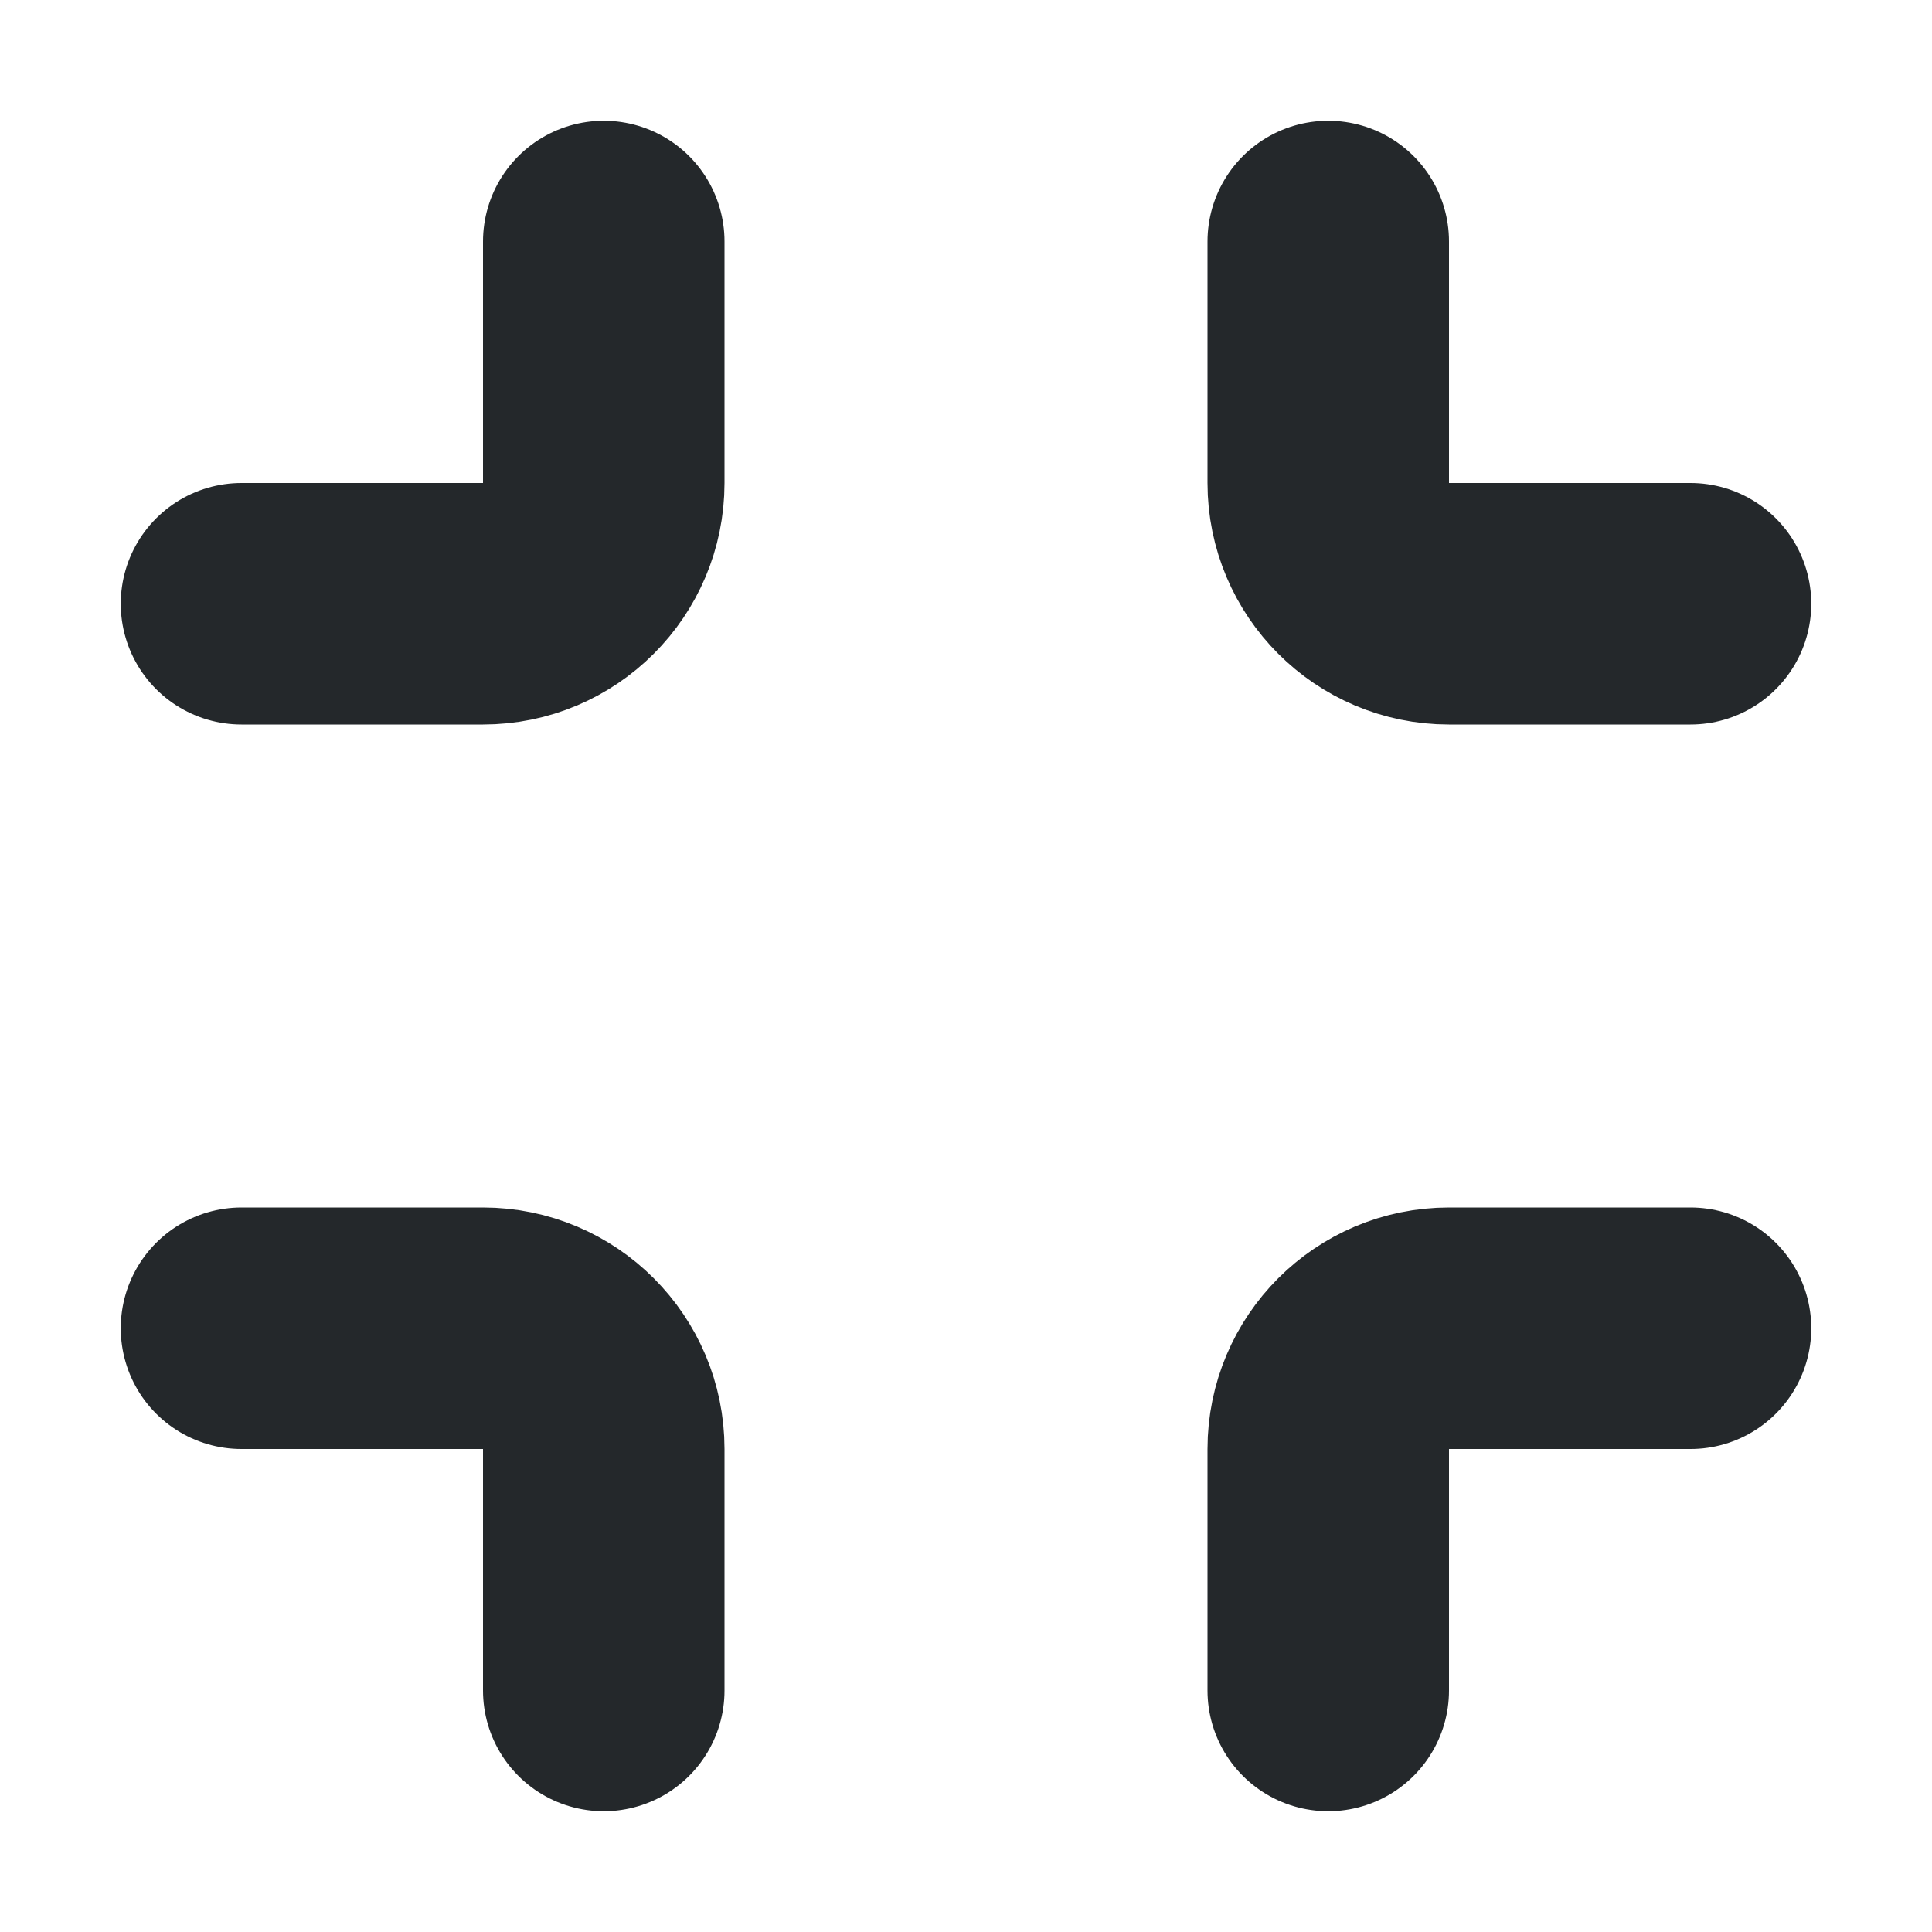
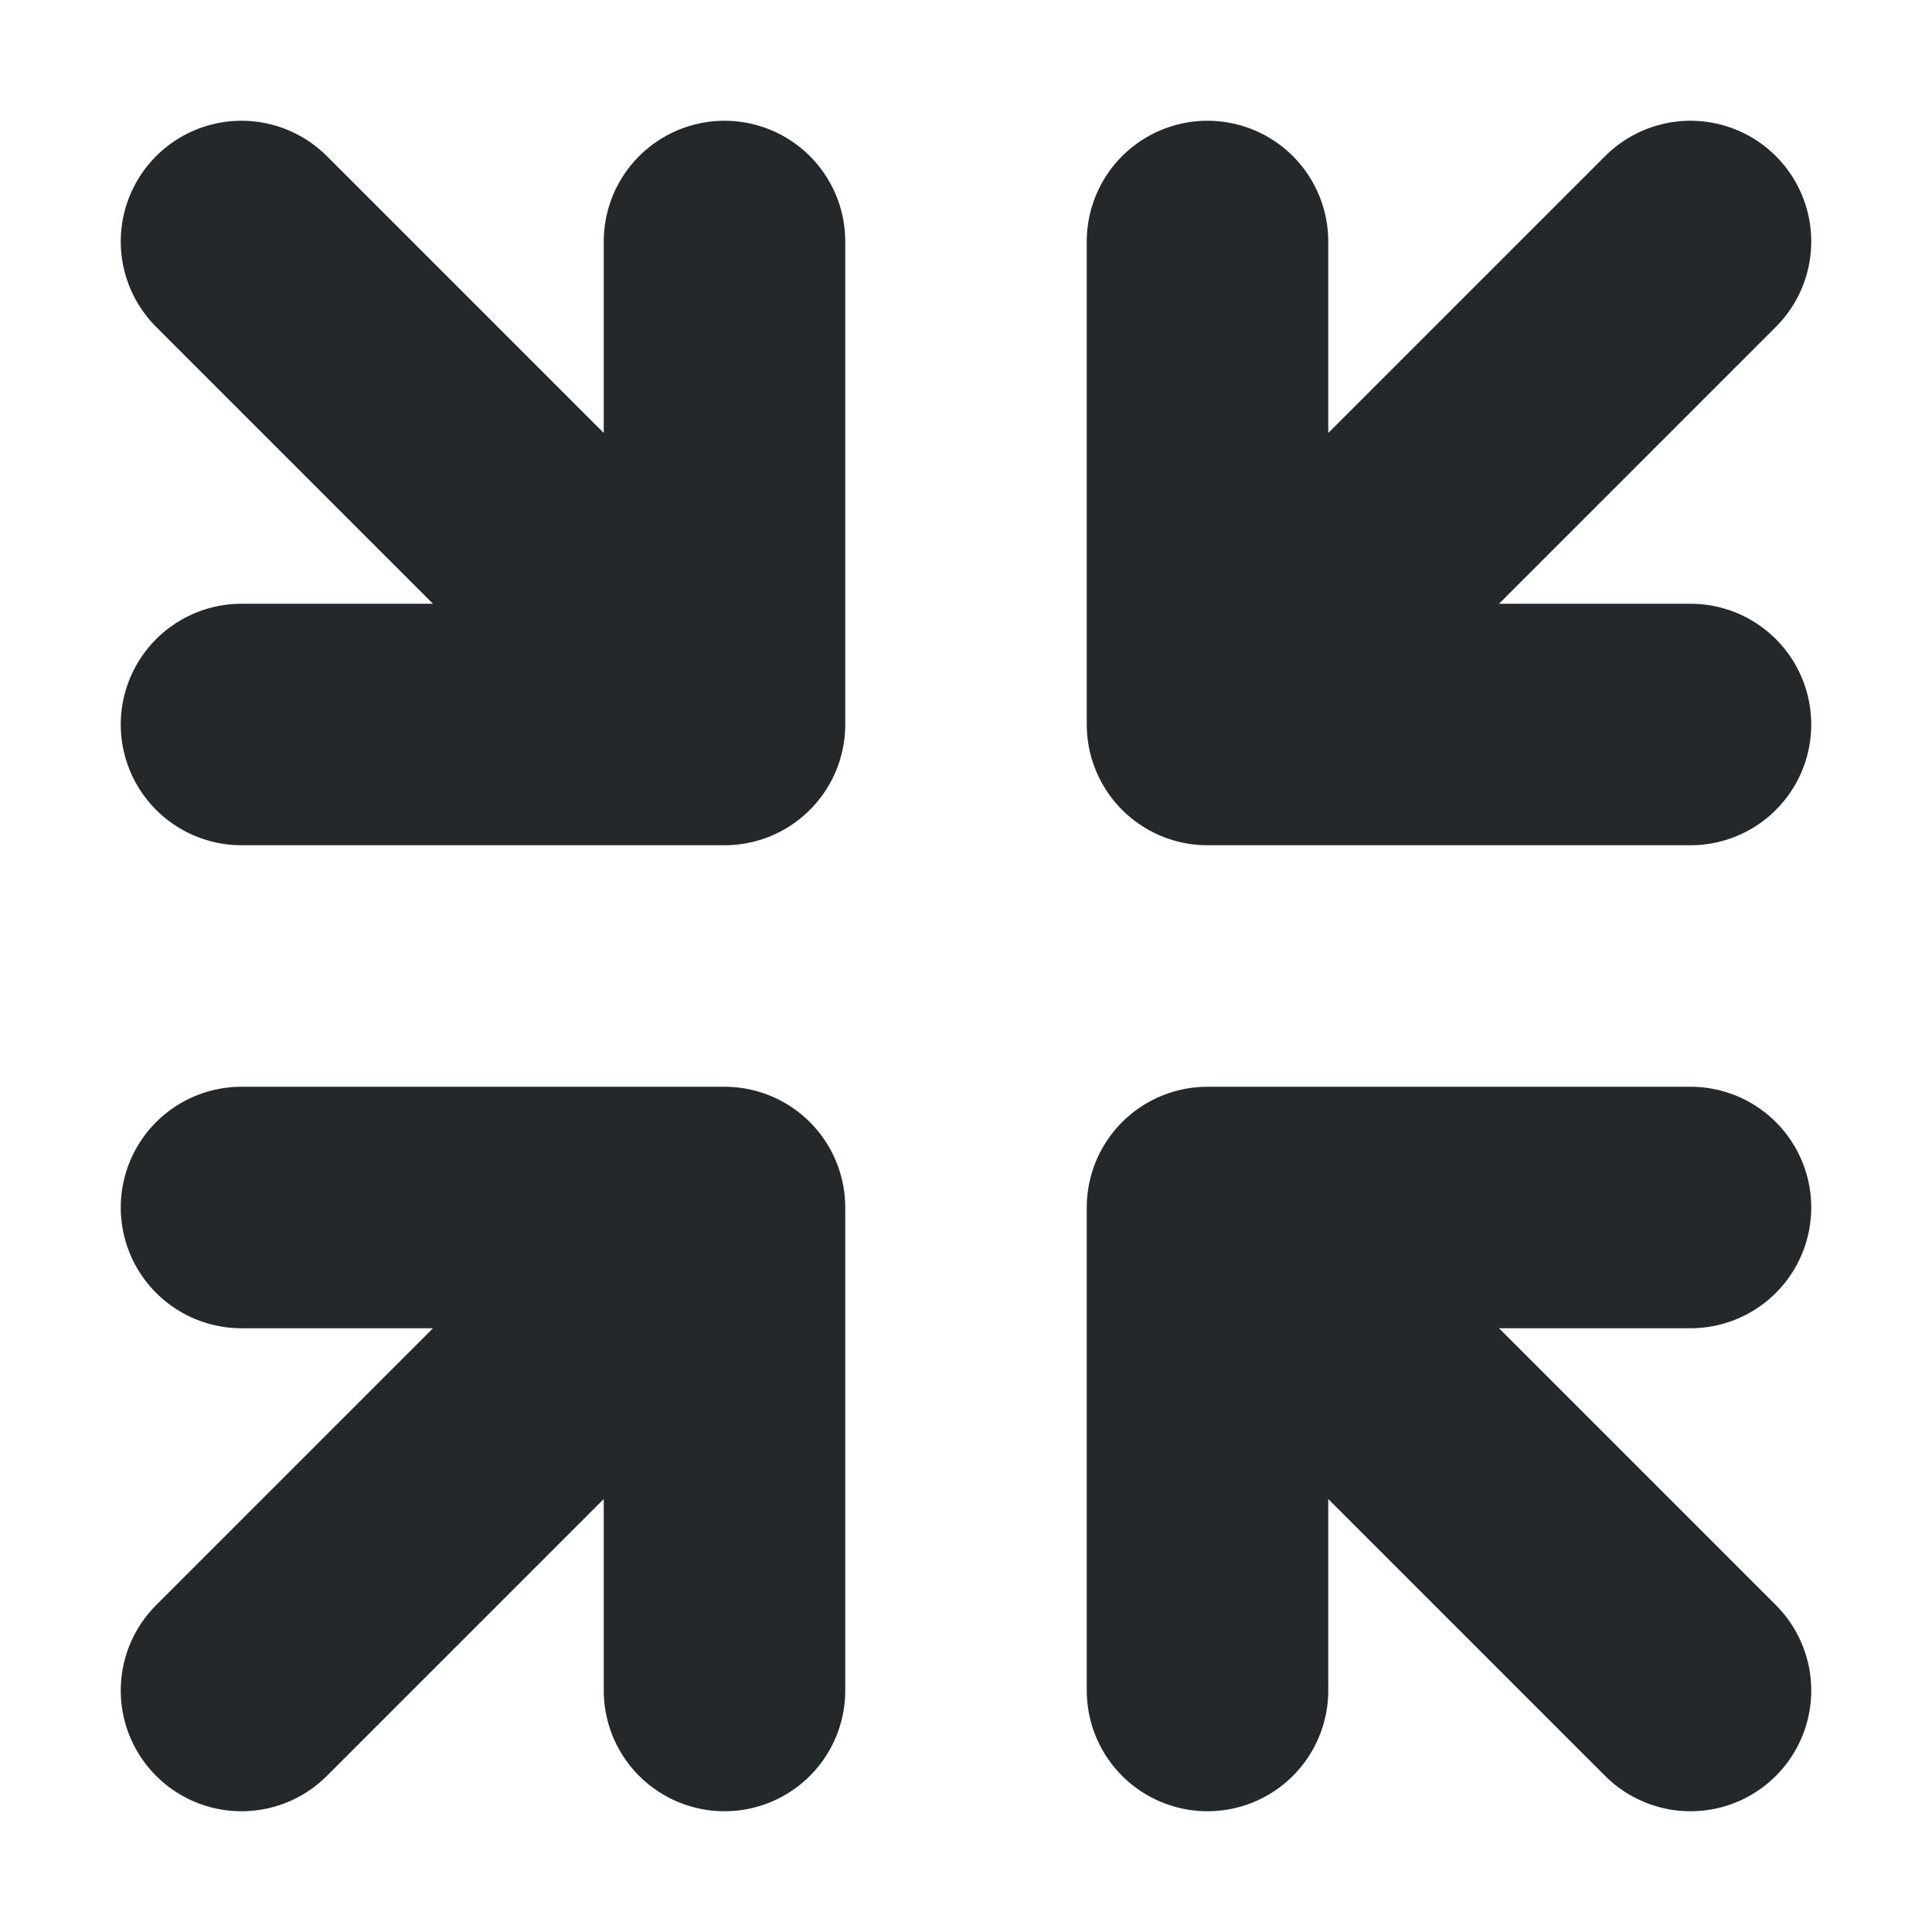
<svg xmlns="http://www.w3.org/2000/svg" width="16" height="16" viewBox="0 0 16 16" fill="none">
-   <path d="M11 2L11 4C11 4.552 11.448 5 12 5L14 5" stroke="#24282B" stroke-width="2" stroke-linecap="round" stroke-linejoin="round" />
-   <path d="M11 14L11 12C11 11.448 11.448 11 12 11L14 11" stroke="#24282B" stroke-width="2" stroke-linecap="round" stroke-linejoin="round" />
-   <path d="M2 5L4 5C4.552 5 5 4.552 5 4L5 2" stroke="#24282B" stroke-width="2" stroke-linecap="round" stroke-linejoin="round" />
-   <path d="M2 11L4 11C4.552 11 5 11.448 5 12L5 14" stroke="#24282B" stroke-width="2" stroke-linecap="round" stroke-linejoin="round" />
+   <path d="M2 6H6M6 6V2M6 6L2 2M10 2V6M10 6H14M10 6L14 2M14 10H10M10 10V14M10 10L14 14M6 14V10M6 10H2M6 10L2 14" stroke="#24282B" stroke-width="2" stroke-linecap="round" stroke-linejoin="round" />
</svg>
